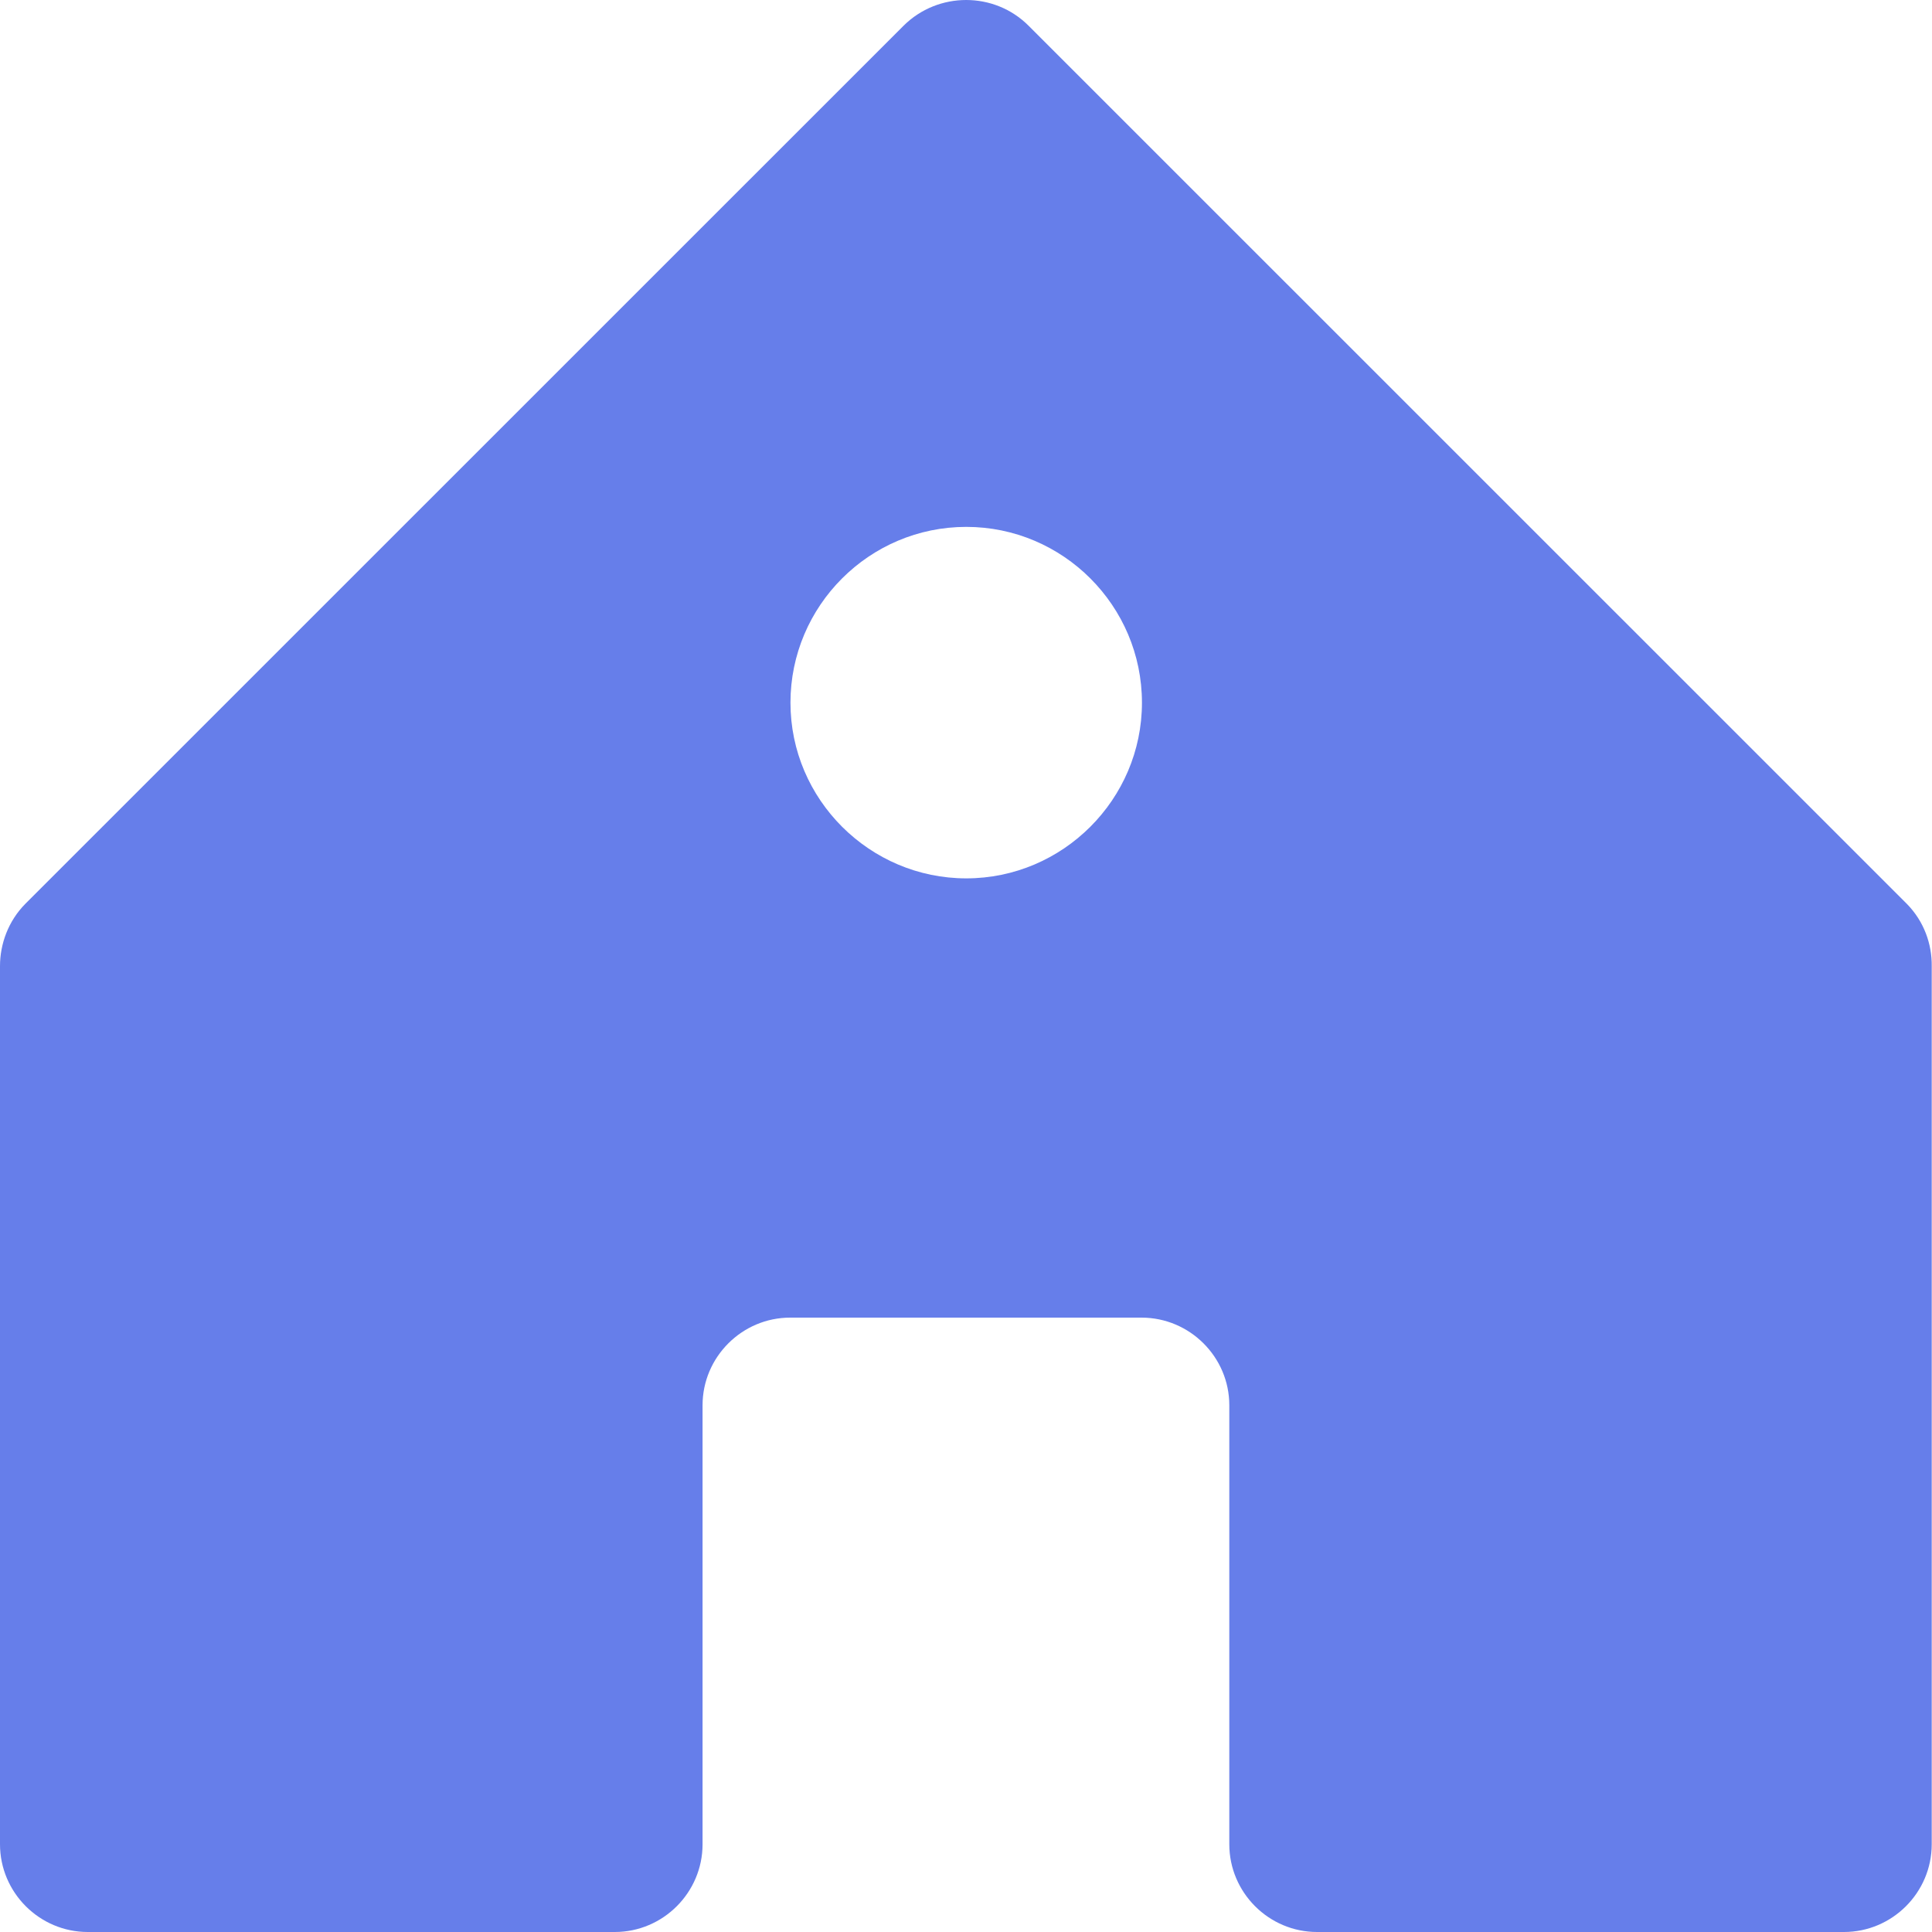
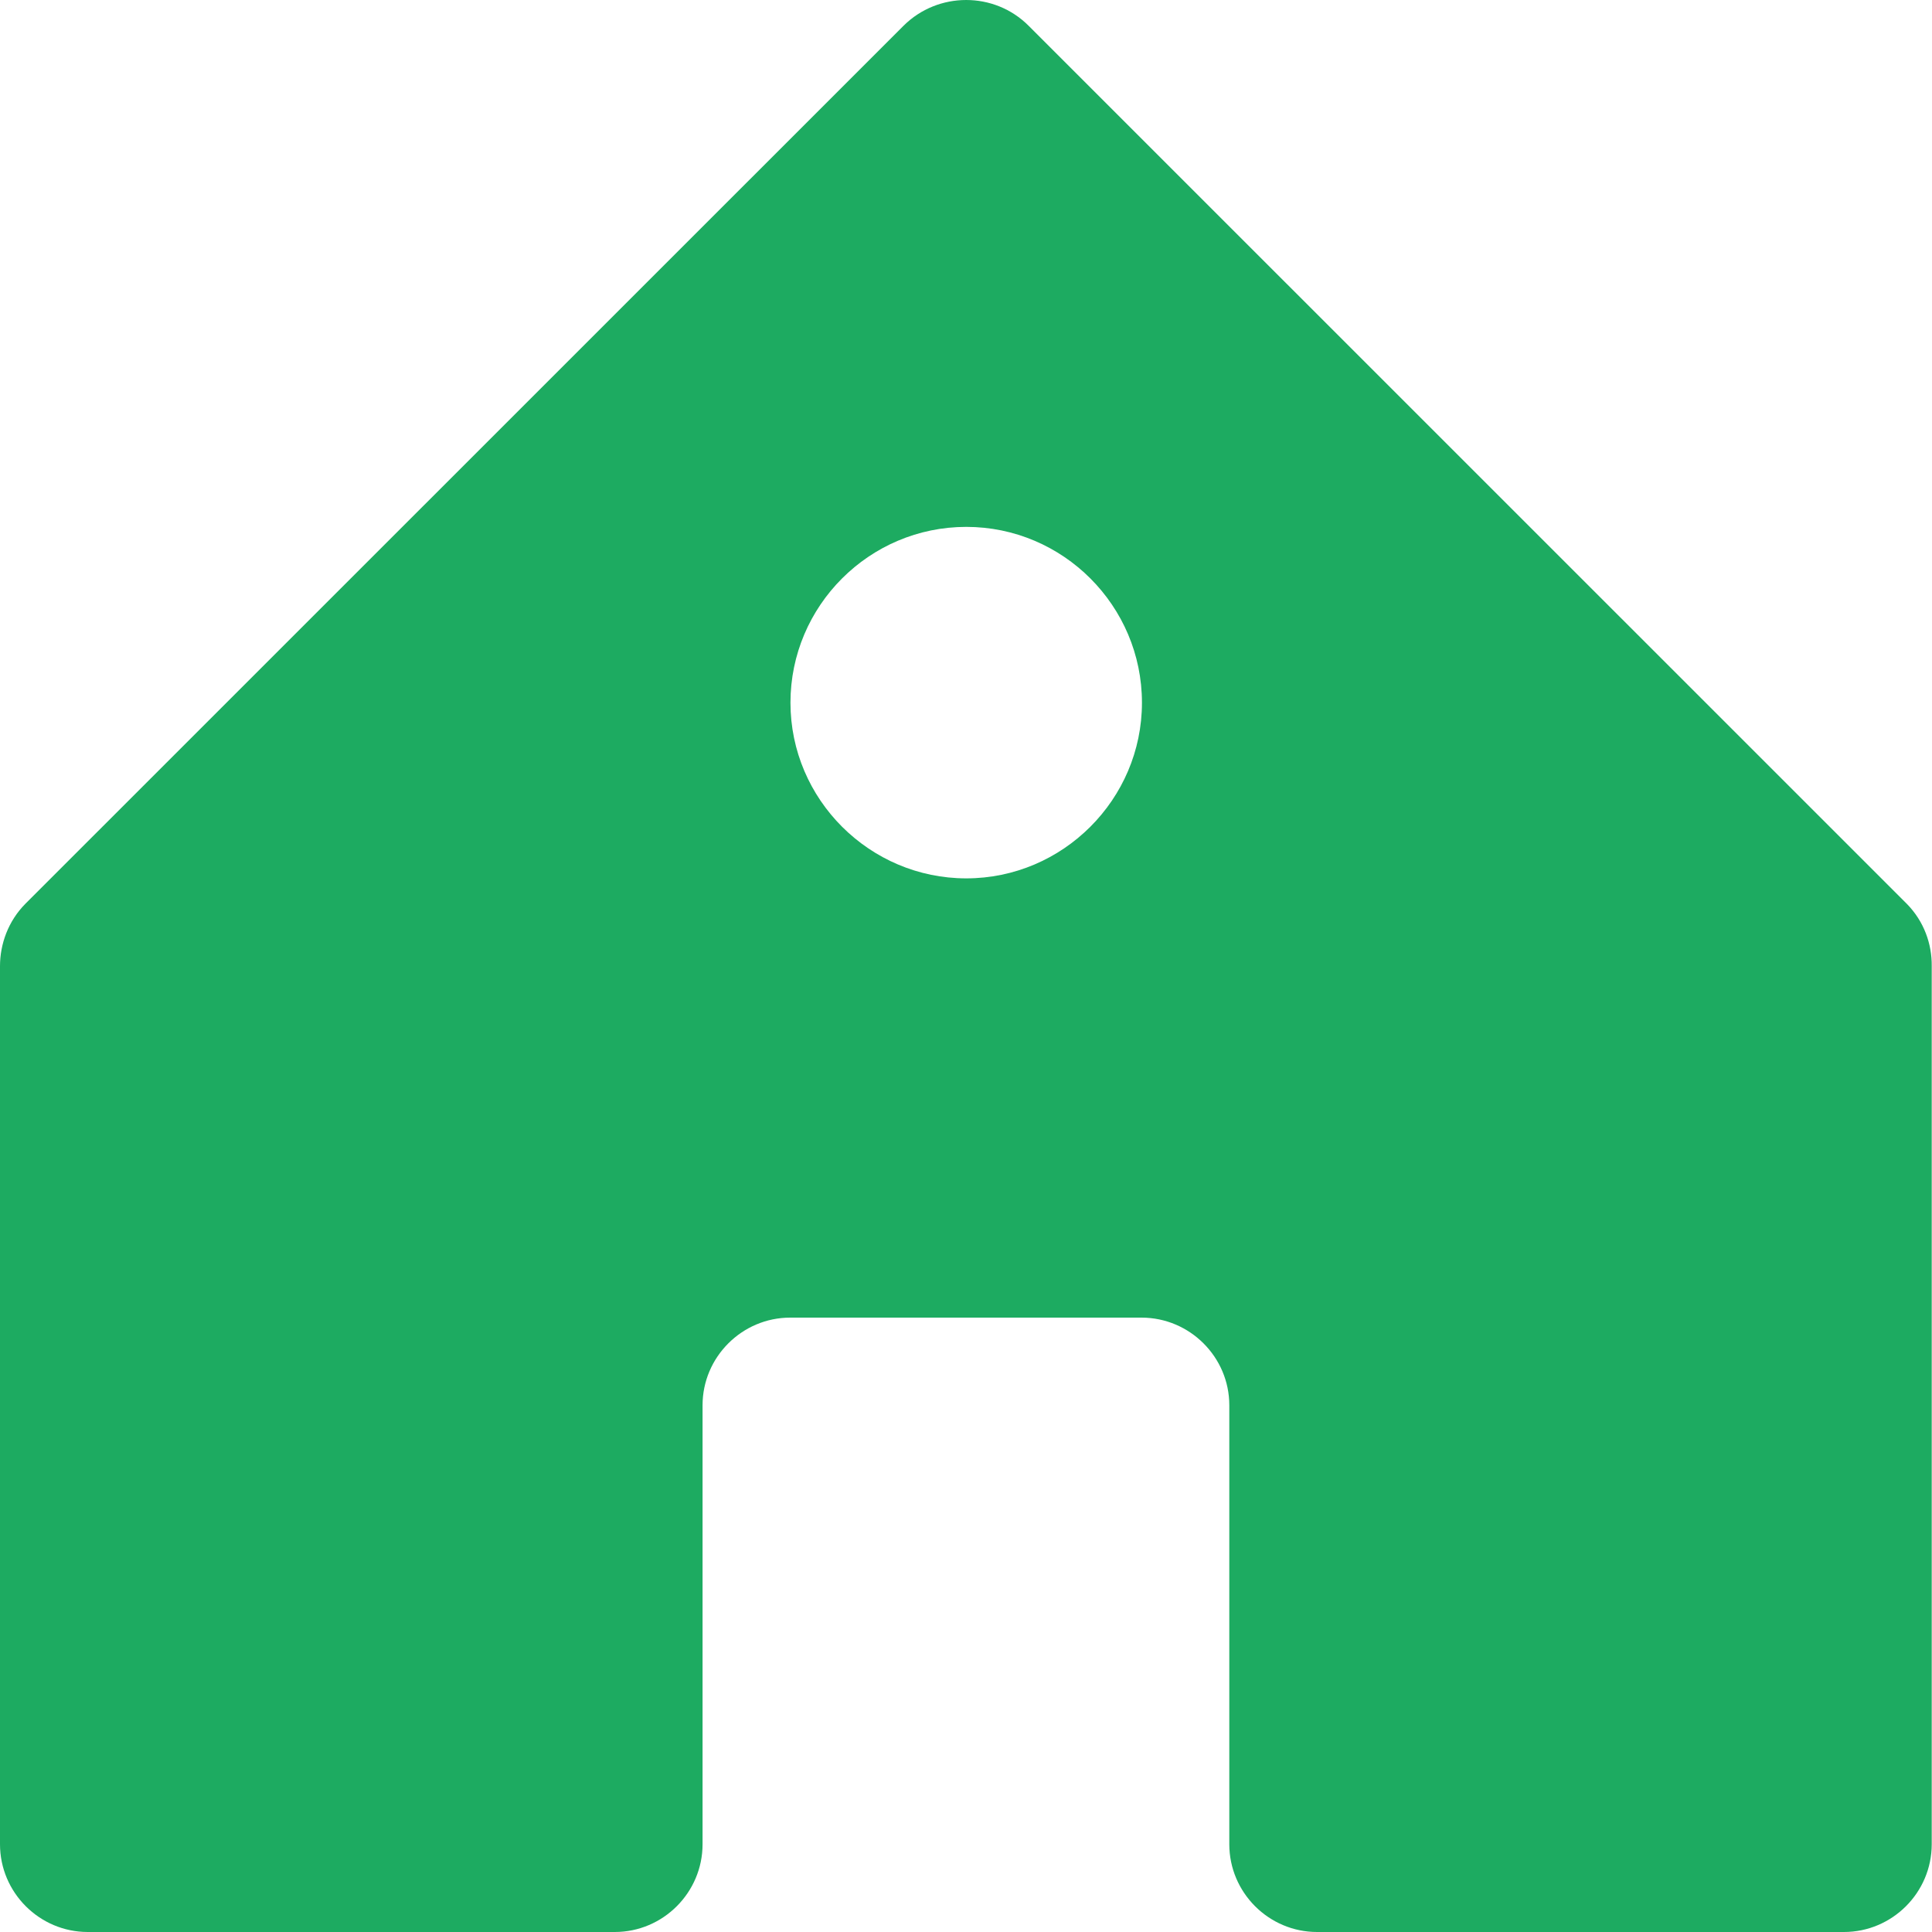
<svg xmlns="http://www.w3.org/2000/svg" width="14" height="14" viewBox="0 0 14 14" fill="none">
-   <path d="M13.817 6.549L7.453 0.186C7.205 -0.062 6.798 -0.062 6.548 0.186L0.184 6.549C0.059 6.675 0 6.842 0 7.001V13.364C0 13.714 0.286 14 0.636 14H4.455C4.805 14 5.091 13.714 5.091 13.364V10.183C5.091 9.834 5.377 9.548 5.726 9.548H8.272C8.622 9.548 8.908 9.834 8.908 10.183V13.364C8.908 13.714 9.194 14 9.544 14H13.362C13.712 14 13.998 13.714 13.998 13.364V7.001C14 6.842 13.943 6.677 13.817 6.549ZM7.002 6.365C6.302 6.365 5.728 5.793 5.728 5.092C5.728 4.39 6.3 3.818 7.002 3.818C7.703 3.818 8.275 4.39 8.275 5.092C8.275 5.793 7.701 6.365 7.002 6.365Z" fill="#667eea" />
+   <path d="M13.817 6.549L7.453 0.186C7.205 -0.062 6.798 -0.062 6.548 0.186L0.184 6.549C0.059 6.675 0 6.842 0 7.001V13.364C0 13.714 0.286 14 0.636 14H4.455C4.805 14 5.091 13.714 5.091 13.364V10.183C5.091 9.834 5.377 9.548 5.726 9.548H8.272C8.622 9.548 8.908 9.834 8.908 10.183V13.364C8.908 13.714 9.194 14 9.544 14H13.362C13.712 14 13.998 13.714 13.998 13.364V7.001C14 6.842 13.943 6.677 13.817 6.549ZM7.002 6.365C6.302 6.365 5.728 5.793 5.728 5.092C5.728 4.39 6.3 3.818 7.002 3.818C7.703 3.818 8.275 4.39 8.275 5.092C8.275 5.793 7.701 6.365 7.002 6.365Z" fill="rgb(29, 171, 97)" />
</svg>
